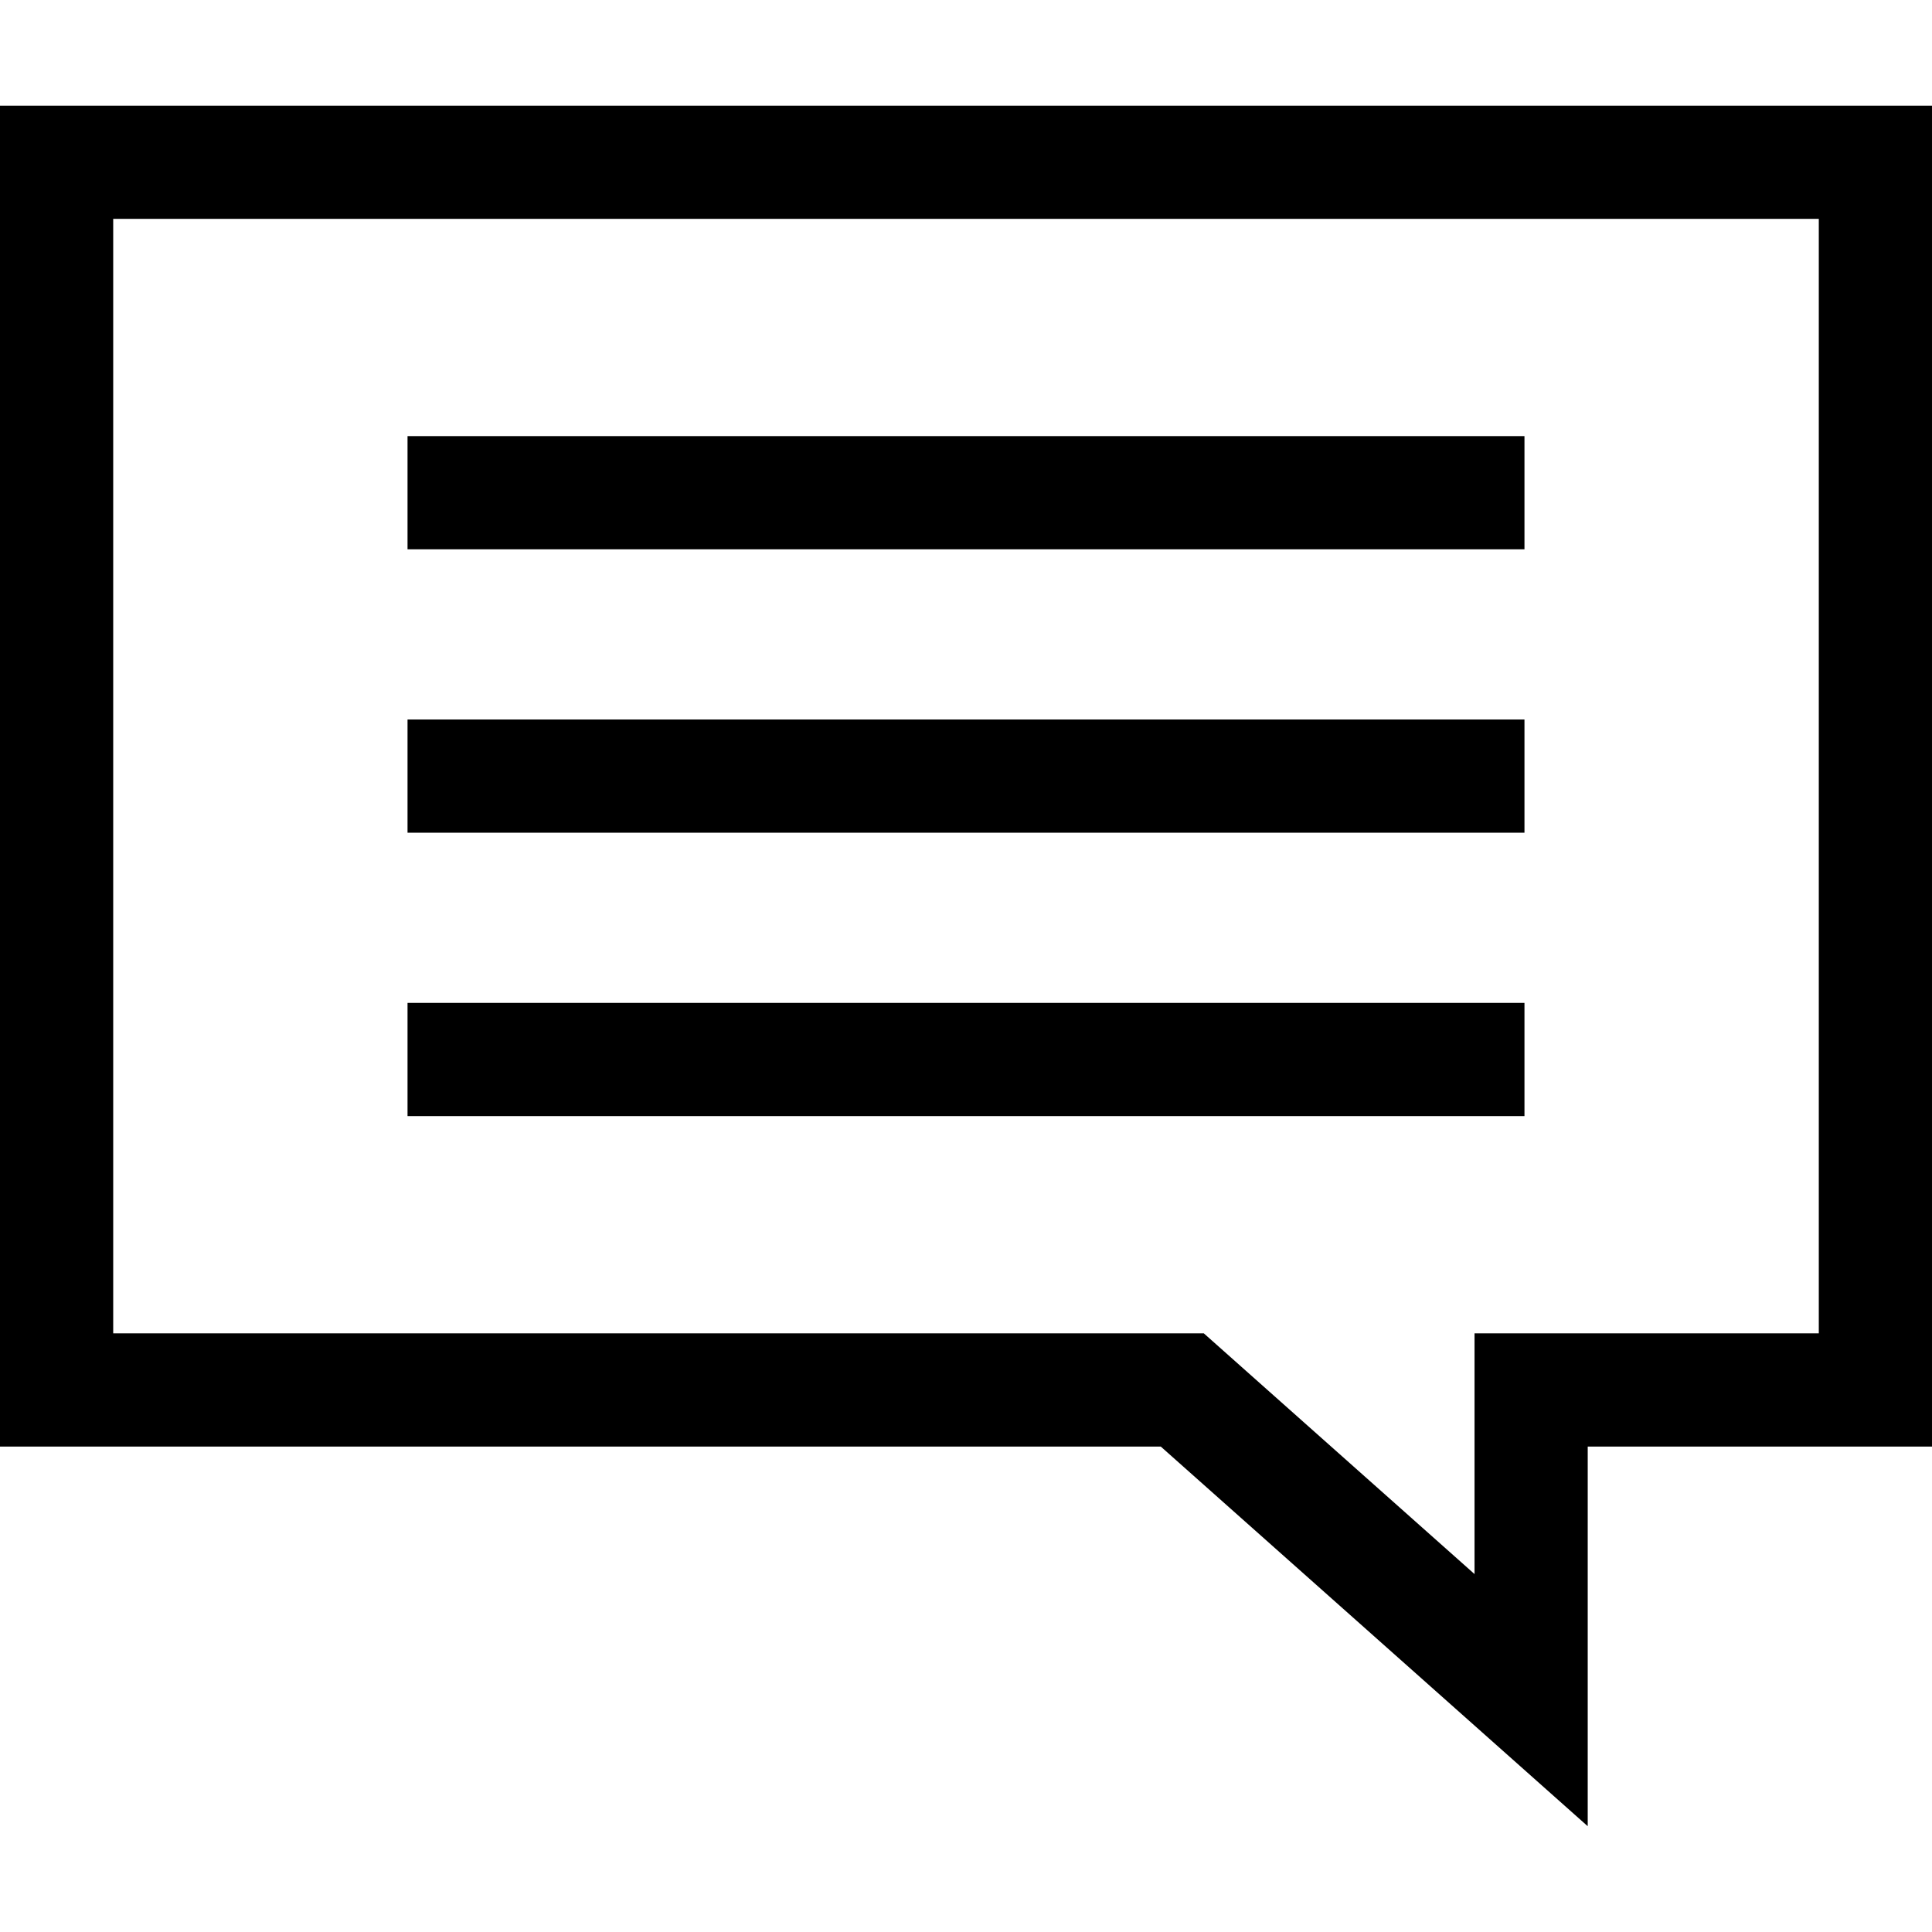
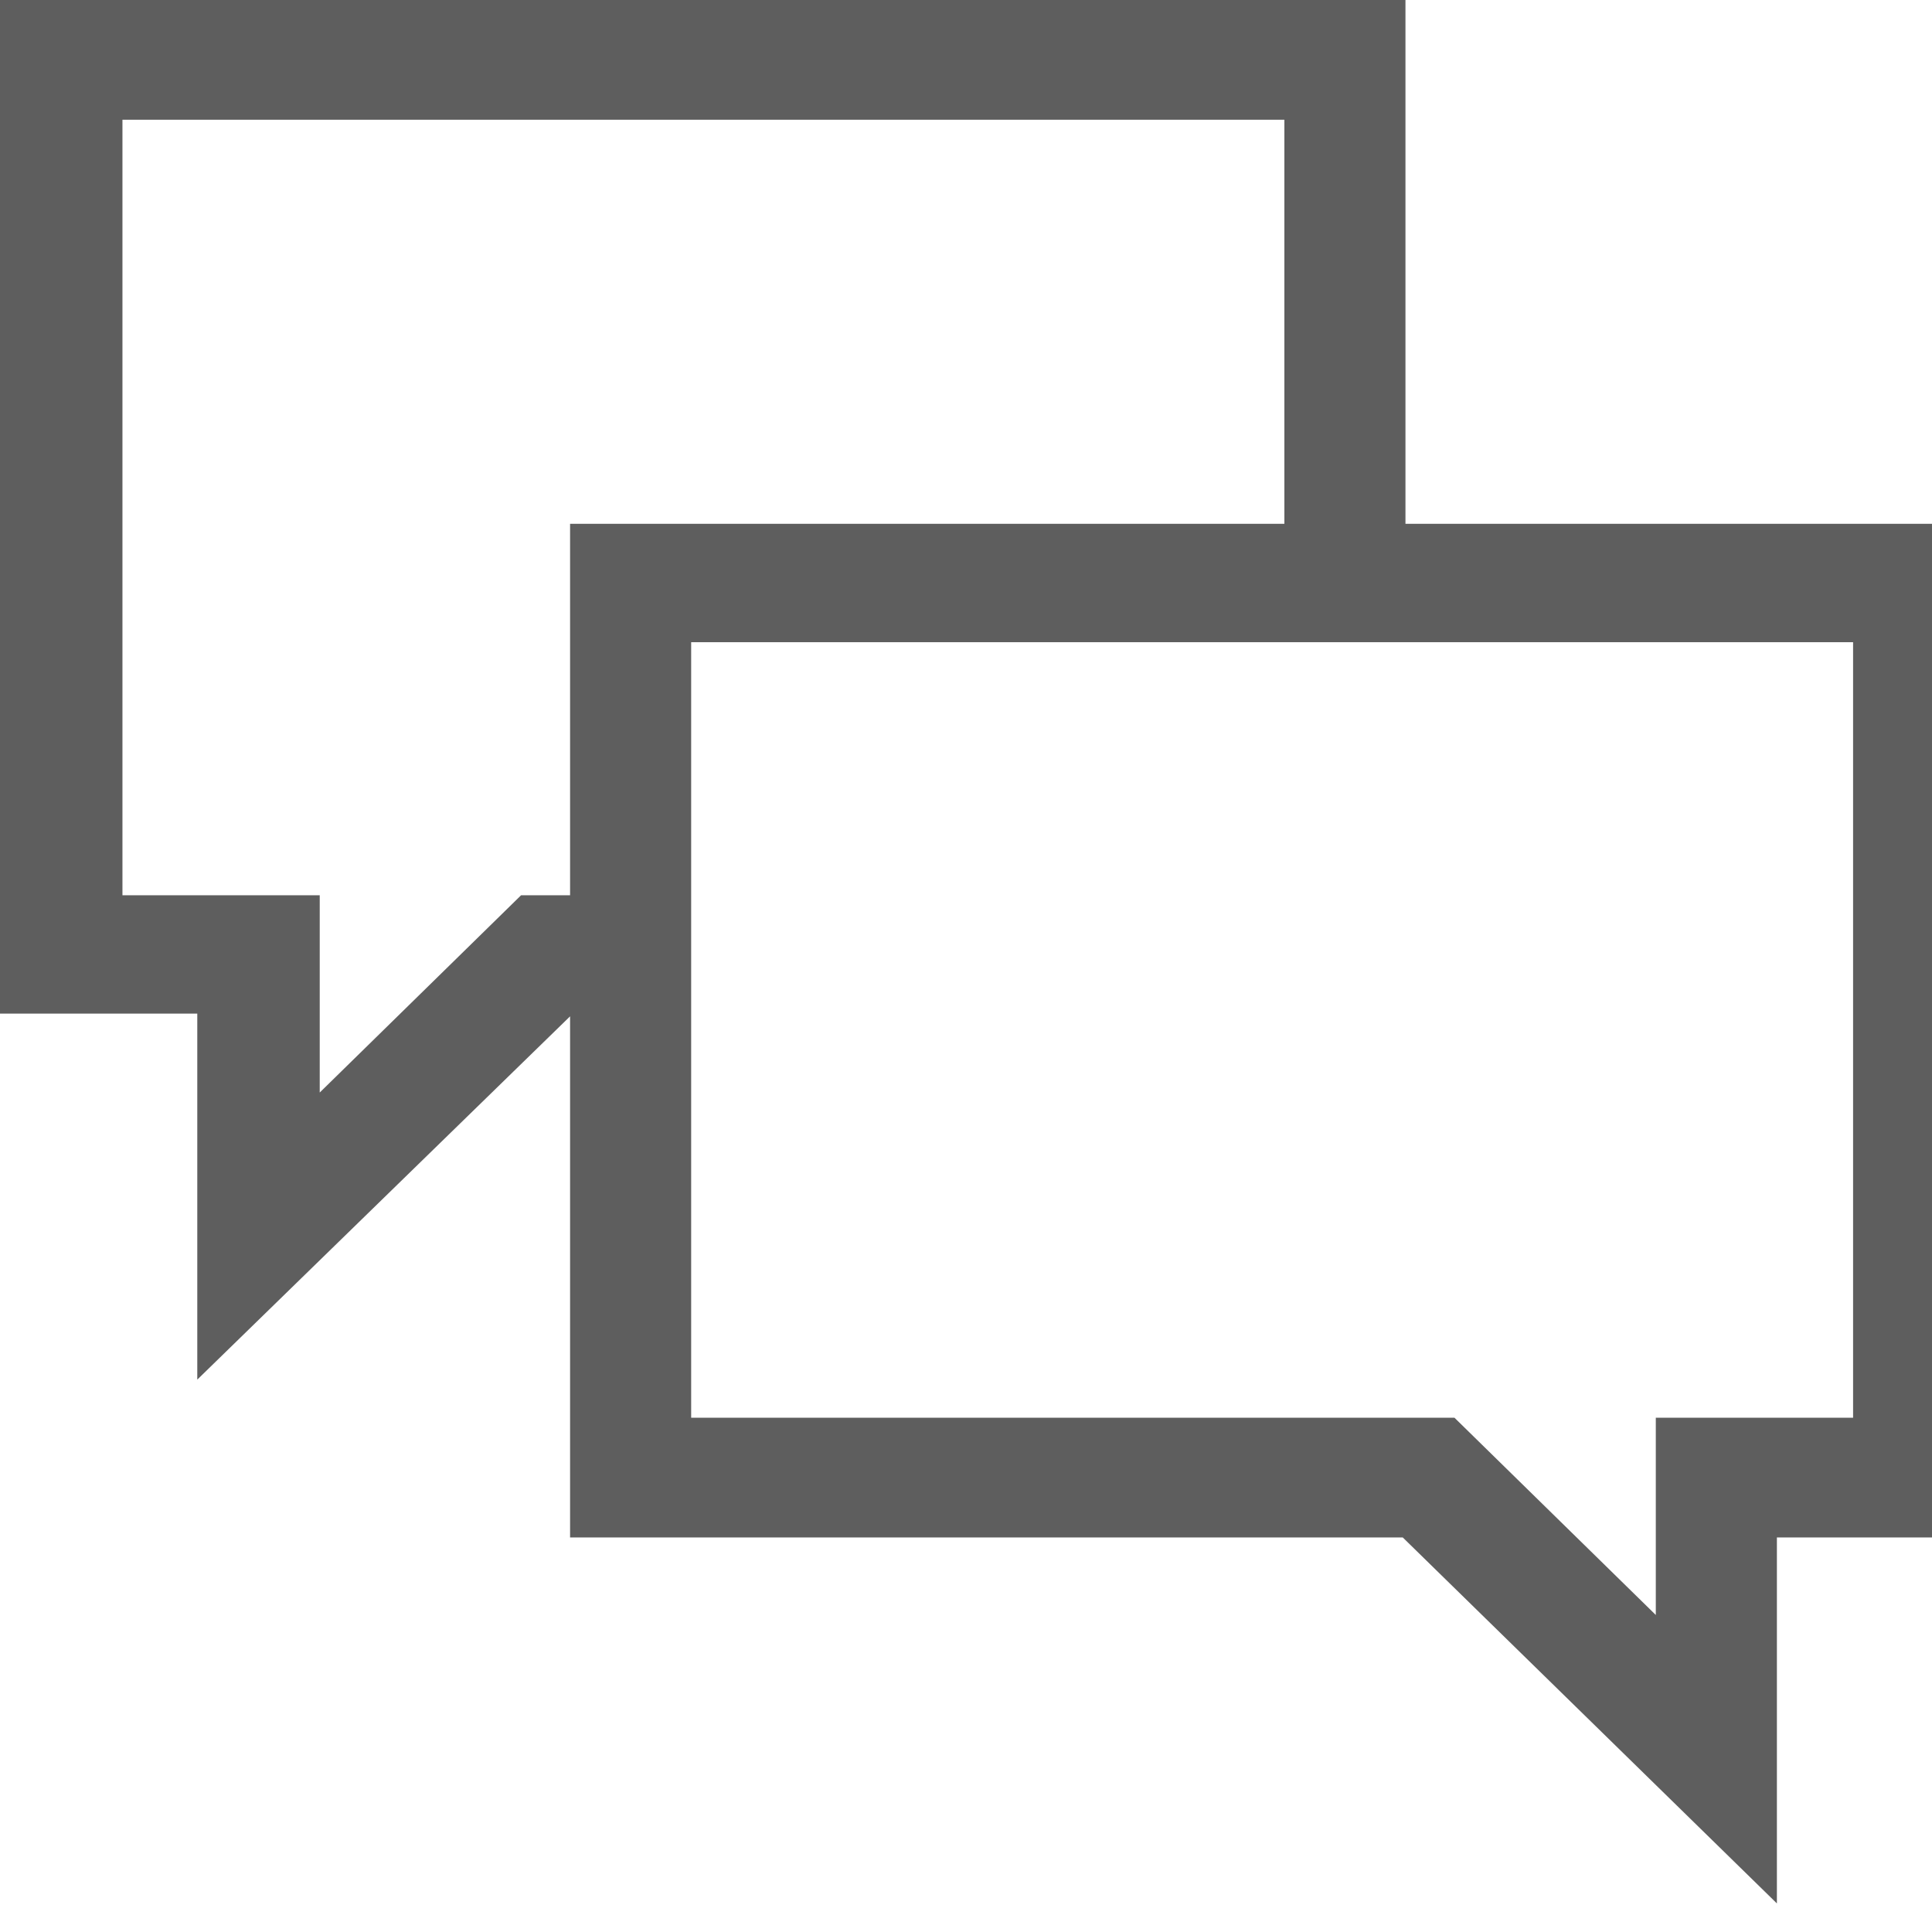
- <svg xmlns="http://www.w3.org/2000/svg" viewBox="0 -28 512 512">
-   <path d="m0 0v355.352h307.613l113.148 100.613.004-100.613h91.234v-355.352zm482 325.352h-91.234v63.793l-71.742-63.793h-289.023v-295.352h452zm0 0" />
-   <path d="m108 237.777h296v30h-296zm0 0" />
-   <path d="m108 87.574h296v30h-296zm0 0" />
-   <path d="m108 162.676h296v30h-296zm0 0" />
+ <svg xmlns="http://www.w3.org/2000/svg" version="1.1" id="Capa_1" x="0px" y="0px" width="1.42px" height="1.42px" viewBox="0 0 1.42 1.42" enable-background="new 0 0 1.42 1.42" xml:space="preserve">
+   <g>
+     <g>
+       <path fill="#5E5E5E" d="M1.033,0.385V0H0v0.745h0.145v0.269l0.274-0.267V1.13h0.612l0.275,0.269V1.13h0.145V0.385H1.033z     M0.383,0.658L0.235,0.803V0.658H0.09v-0.57h0.854v0.297H0.419v0.273H0.383L0.383,0.658z M1.362,1.042H1.217v0.145L1.069,1.042    H0.508v-0.57h0.854V1.042z" />
+     </g>
+   </g>
</svg>
